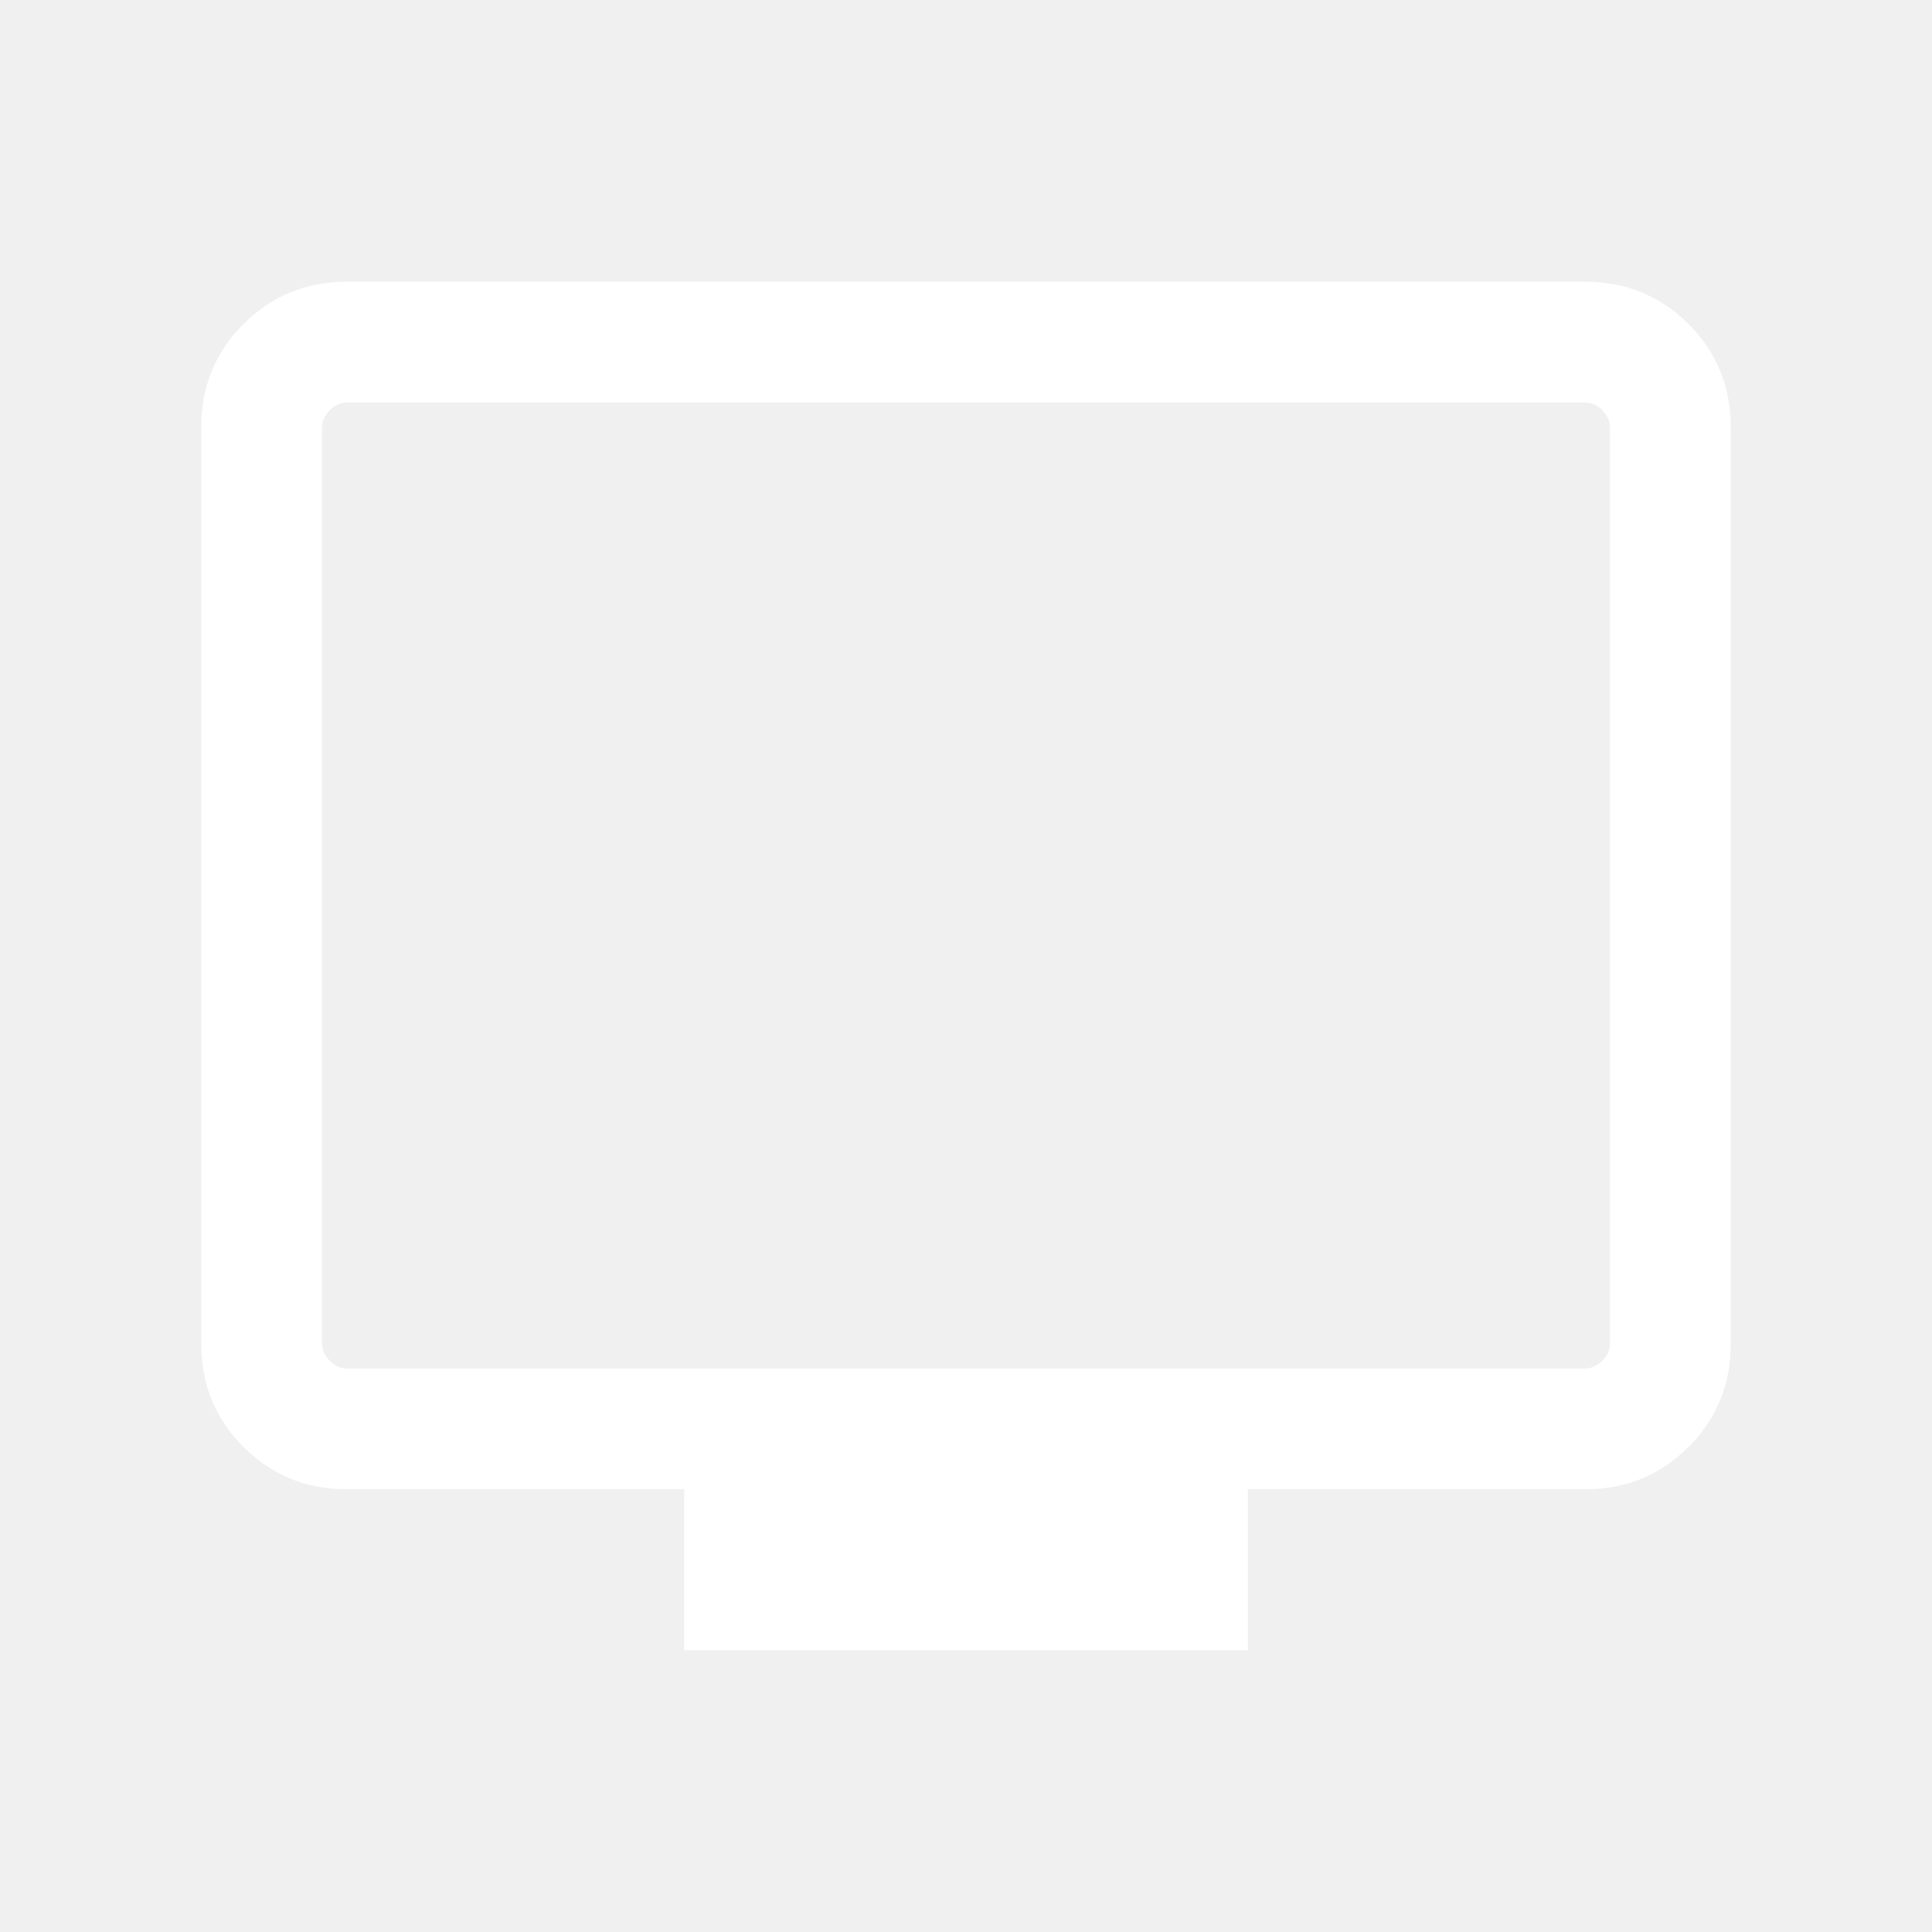
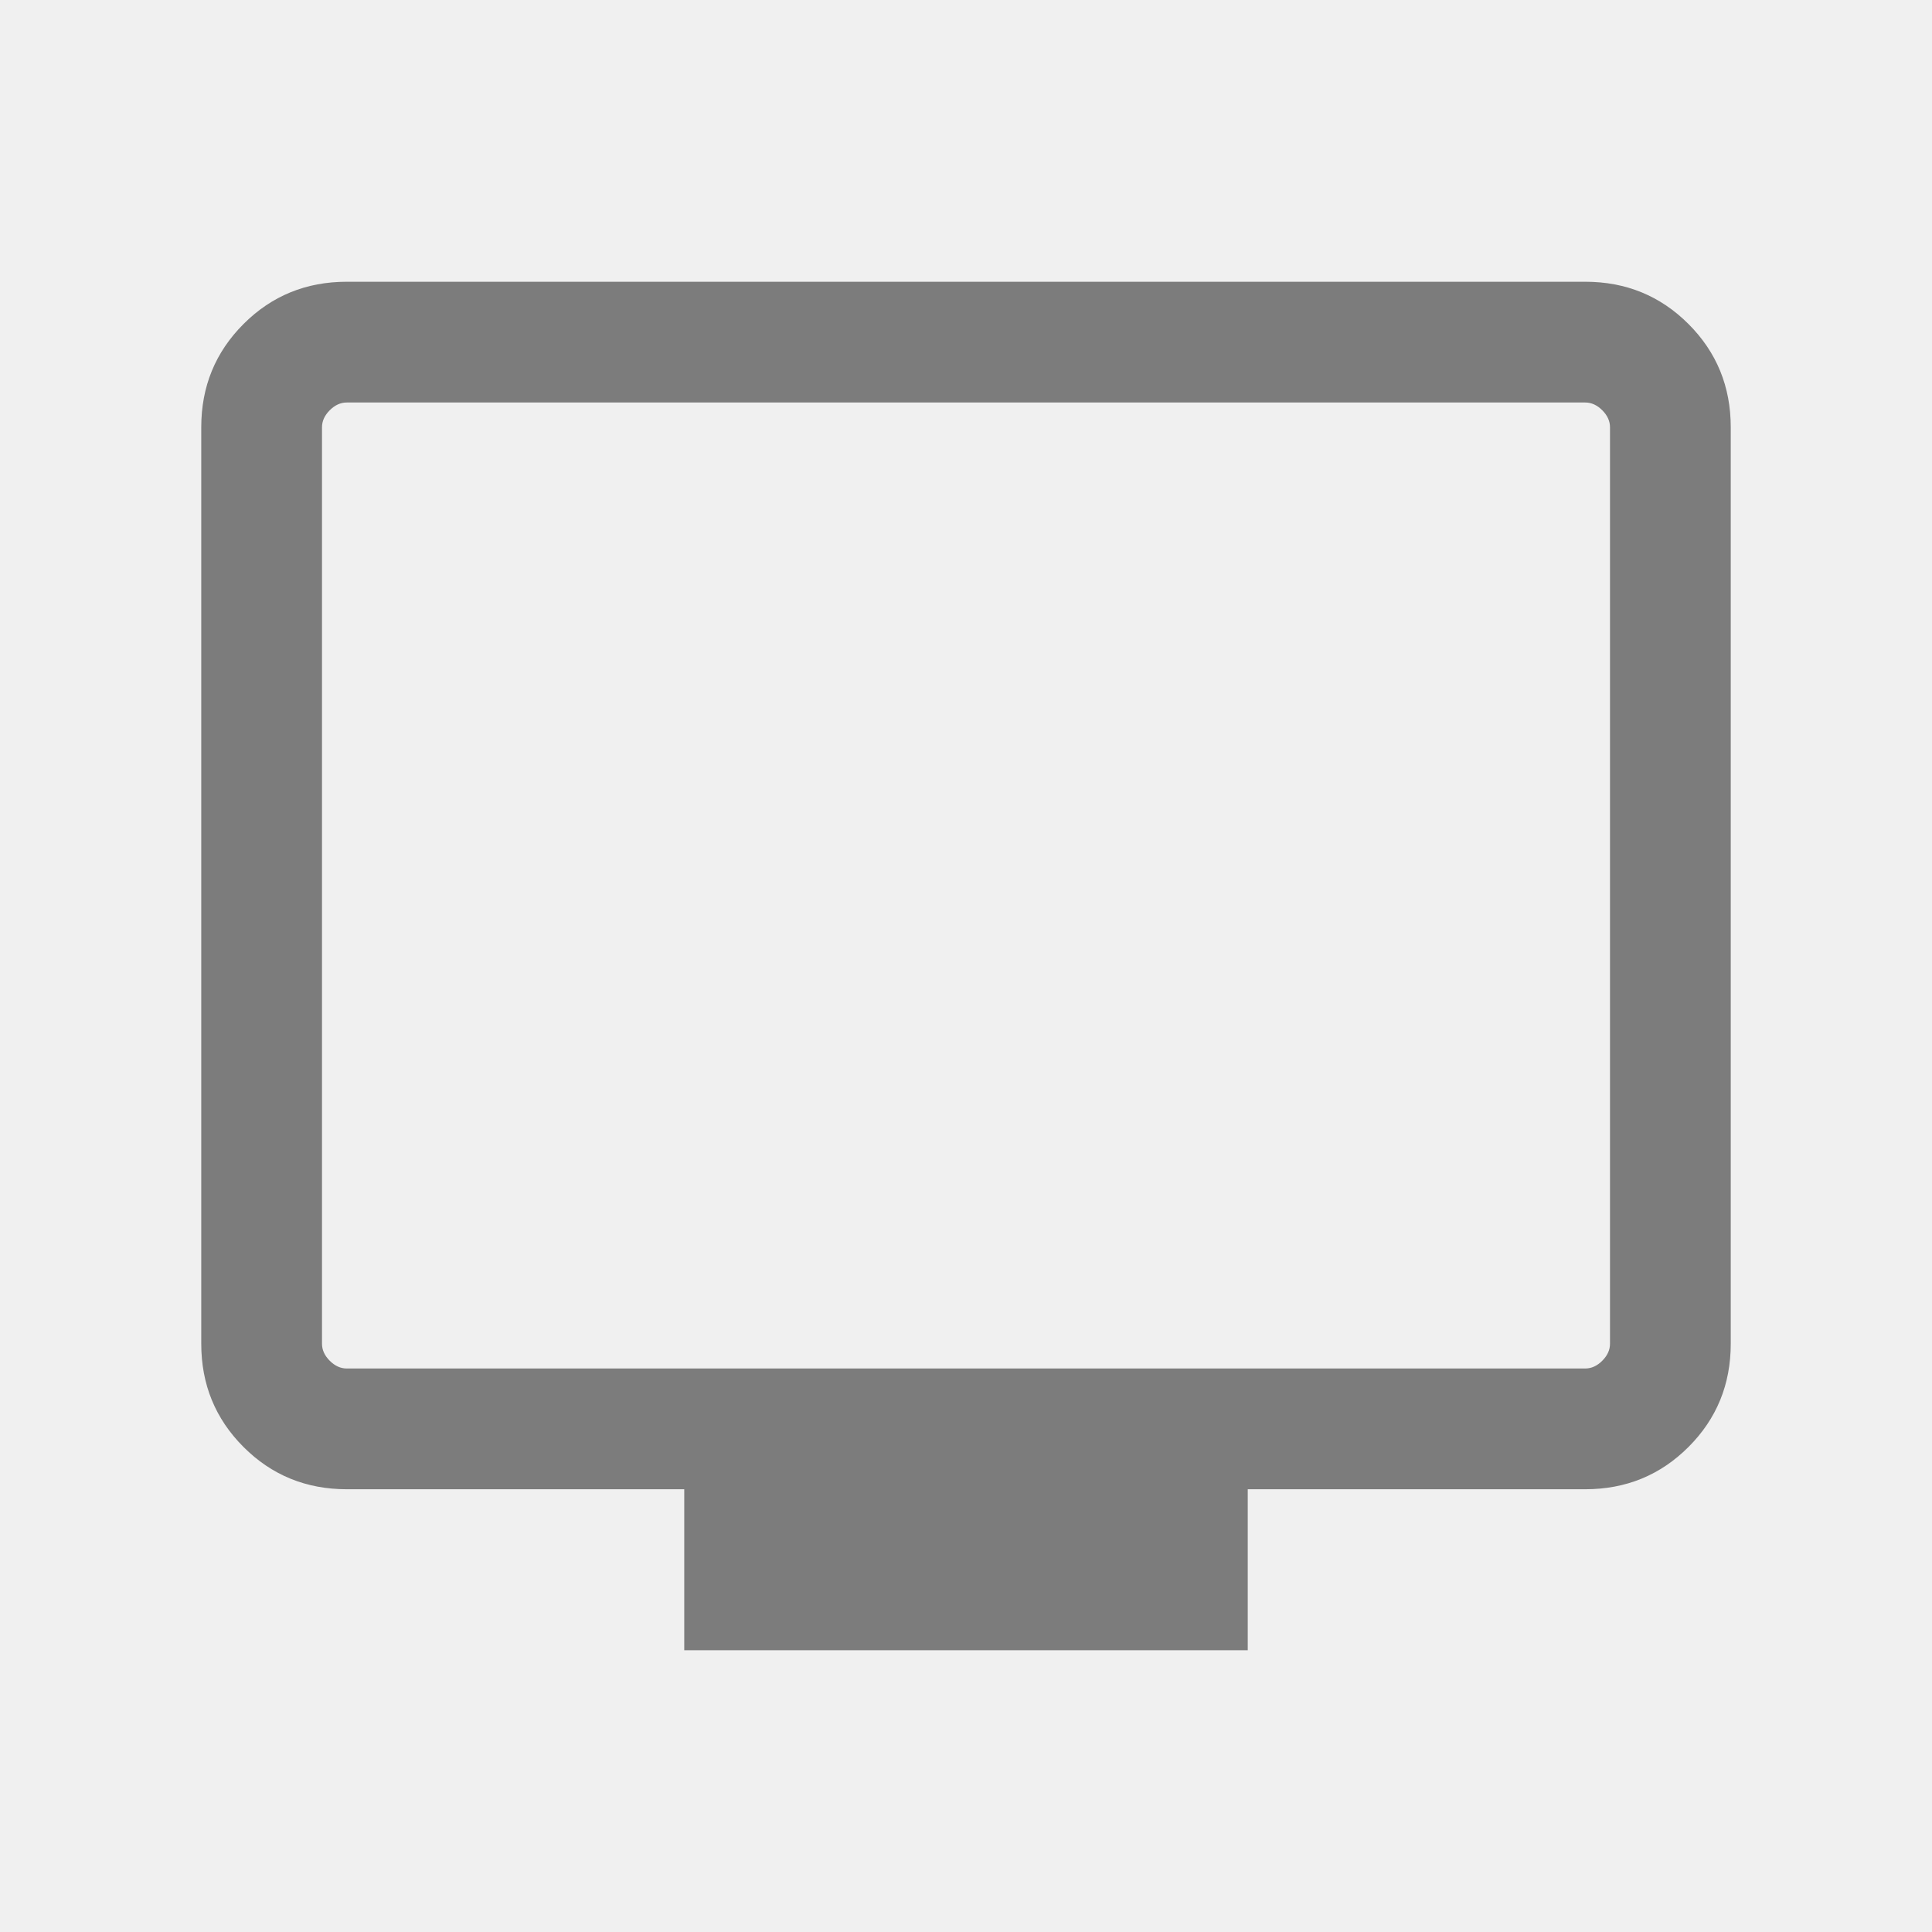
- <svg xmlns="http://www.w3.org/2000/svg" height="24px" viewBox="0 -960 960 960" width="24px" fill="#ffffff">
+ <svg xmlns="http://www.w3.org/2000/svg" height="24px" viewBox="0 -960 960 960" width="24px" fill="#7c7c7c">
  <path d="M340-140v-80H172.31Q142-220 121-241q-21-21-21-51.31v-455.38Q100-778 121-799q21-21 51.31-21h615.38Q818-820 839-799q21 21 21 51.31v455.38Q860-262 839-241q-21 21-51.31 21H620v80H340ZM172.31-280h615.38q4.62 0 8.46-3.85 3.85-3.84 3.85-8.46v-455.38q0-4.62-3.85-8.46-3.84-3.85-8.46-3.85H172.31q-4.62 0-8.46 3.85-3.85 3.84-3.85 8.46v455.38q0 4.62 3.85 8.46 3.84 3.85 8.46 3.85ZM160-280v-480 480Z" />
</svg>
